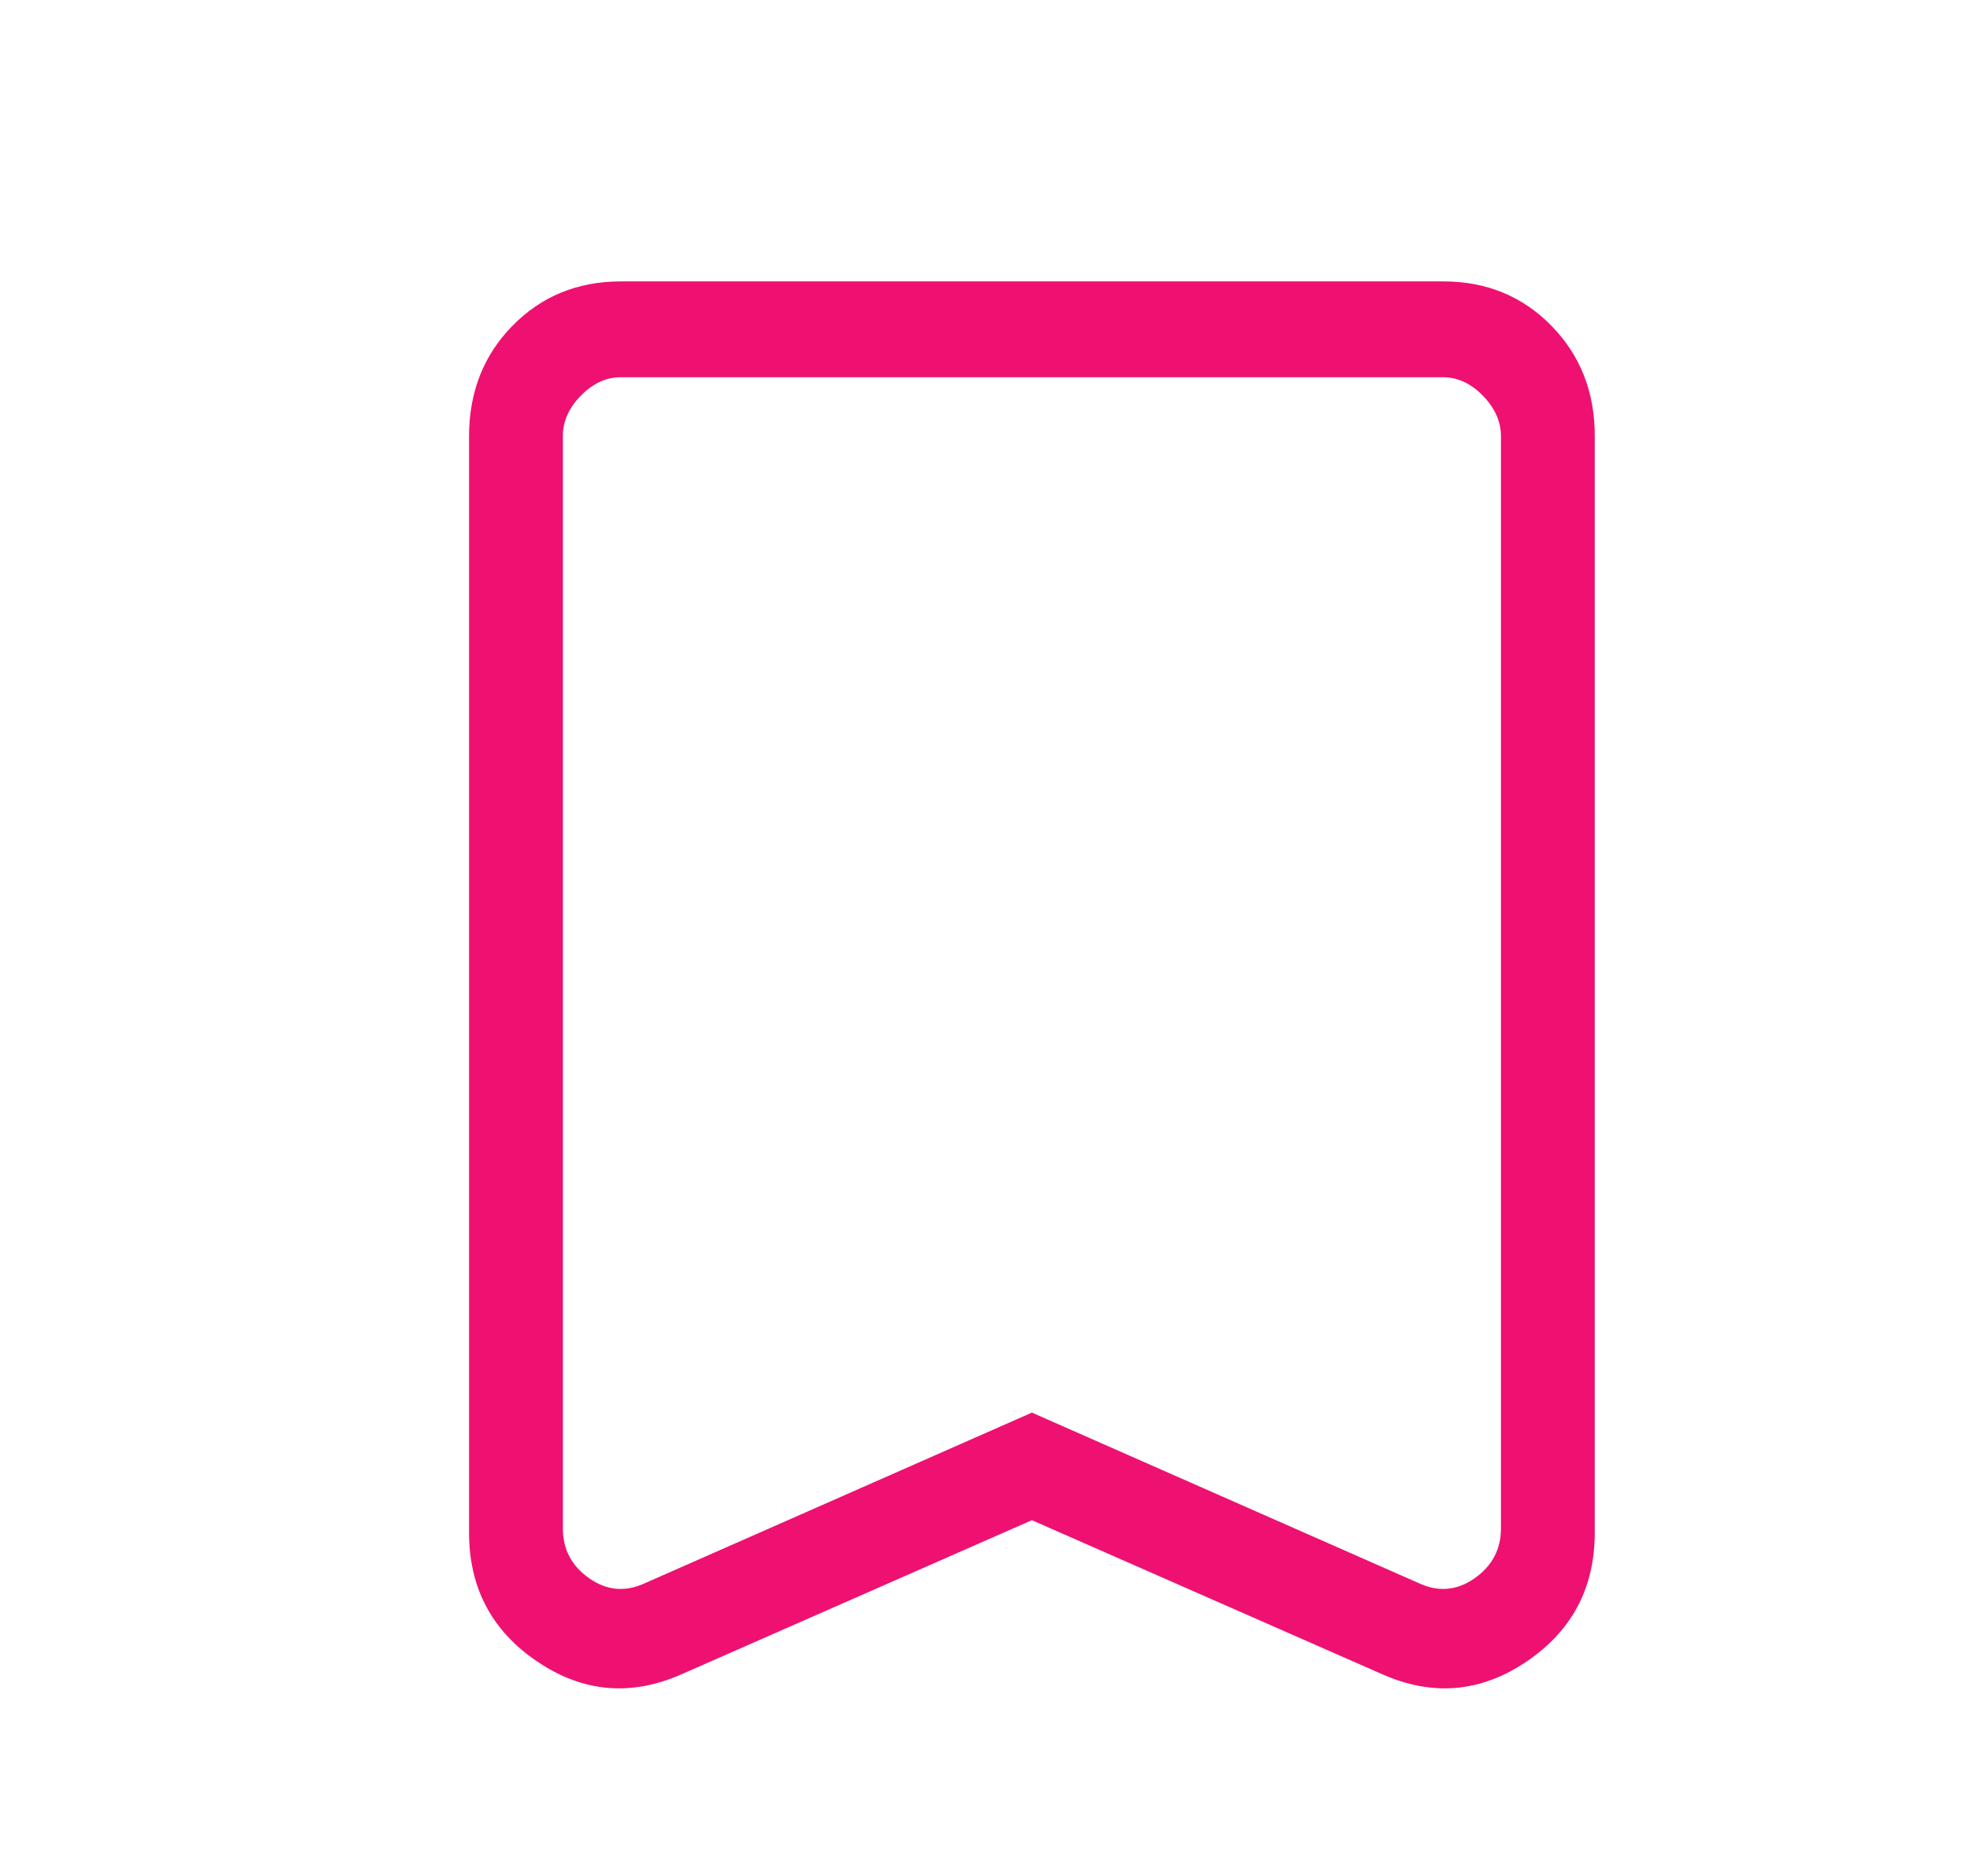
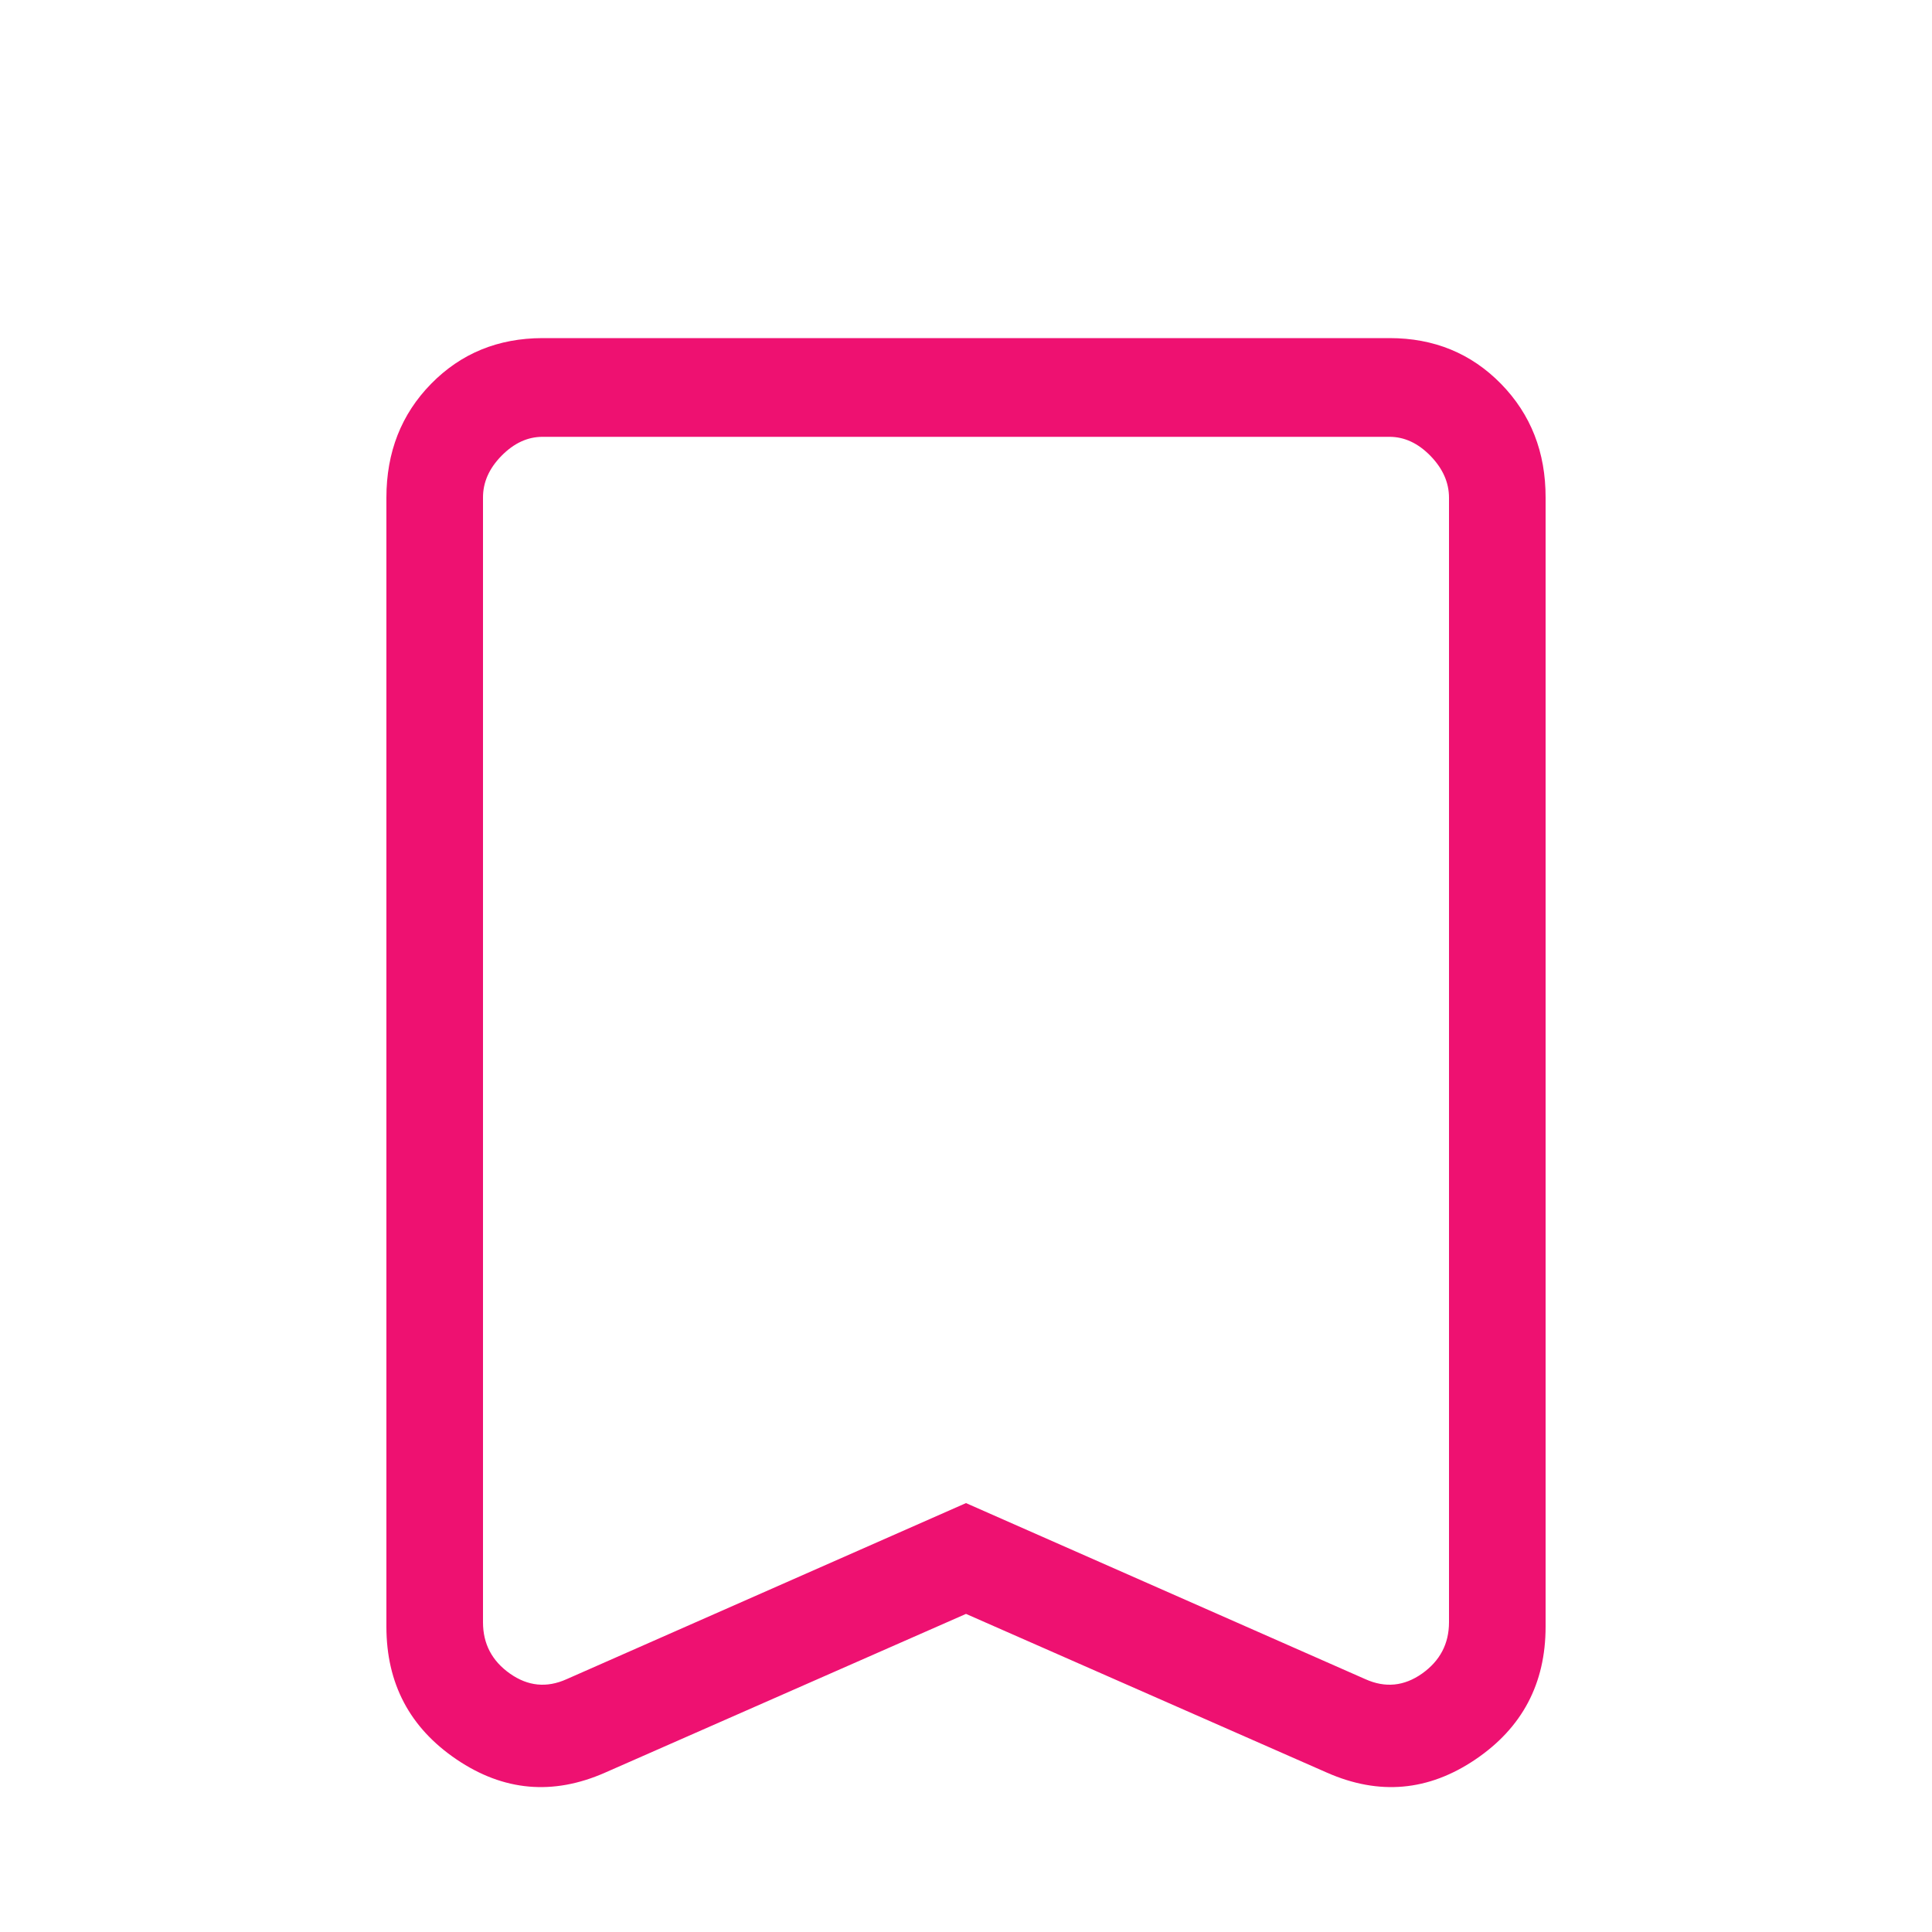
- <svg xmlns="http://www.w3.org/2000/svg" width="21" height="20" viewBox="0 0 21 20" fill="none">
-   <path d="M11 16.207L7.262 17.851C6.723 18.088 6.212 18.042 5.727 17.714C5.242 17.386 5 16.928 5 16.339V4.652C5 4.181 5.154 3.788 5.463 3.473C5.772 3.158 6.156 3.001 6.616 3H15.385C15.845 3 16.229 3.158 16.538 3.473C16.847 3.789 17.001 4.181 17 4.652V16.339C17 16.928 16.758 17.386 16.273 17.714C15.788 18.042 15.277 18.088 14.738 17.851L11 16.207ZM11 15.06L15.135 16.883C15.34 16.975 15.535 16.956 15.721 16.825C15.907 16.693 16 16.516 16 16.293V4.653C16 4.495 15.936 4.351 15.808 4.219C15.68 4.088 15.539 4.022 15.384 4.022H6.616C6.462 4.022 6.321 4.087 6.192 4.218C6.063 4.349 5.999 4.494 6 4.652V16.294C6 16.517 6.093 16.694 6.279 16.825C6.465 16.956 6.66 16.975 6.865 16.883L11 15.06ZM11 4.022H6H16H11Z" fill="#EE1171" />
+ <svg xmlns="http://www.w3.org/2000/svg" width="20" height="20" viewBox="0 0 20 20" fill="none">
+   <path d="M10 16.707L6.262 18.351C5.723 18.588 5.212 18.542 4.727 18.214C4.242 17.886 4 17.428 4 16.839V5.152C4 4.681 4.154 4.288 4.463 3.973C4.772 3.658 5.156 3.501 5.616 3.5H14.385C14.845 3.5 15.229 3.658 15.538 3.973C15.847 4.289 16.001 4.681 16 5.152V16.839C16 17.428 15.758 17.886 15.273 18.214C14.788 18.542 14.277 18.588 13.738 18.351L10 16.707ZM10 15.56L14.135 17.383C14.34 17.475 14.535 17.456 14.721 17.325C14.907 17.193 15 17.016 15 16.793V5.153C15 4.995 14.936 4.851 14.808 4.719C14.68 4.588 14.539 4.522 14.384 4.522H5.616C5.462 4.522 5.321 4.587 5.192 4.718C5.063 4.849 4.999 4.994 5 5.152V16.794C5 17.017 5.093 17.194 5.279 17.325C5.465 17.456 5.66 17.475 5.865 17.383L10 15.56ZM10 4.522H5H15H10Z" fill="#EE1171" />
</svg>
